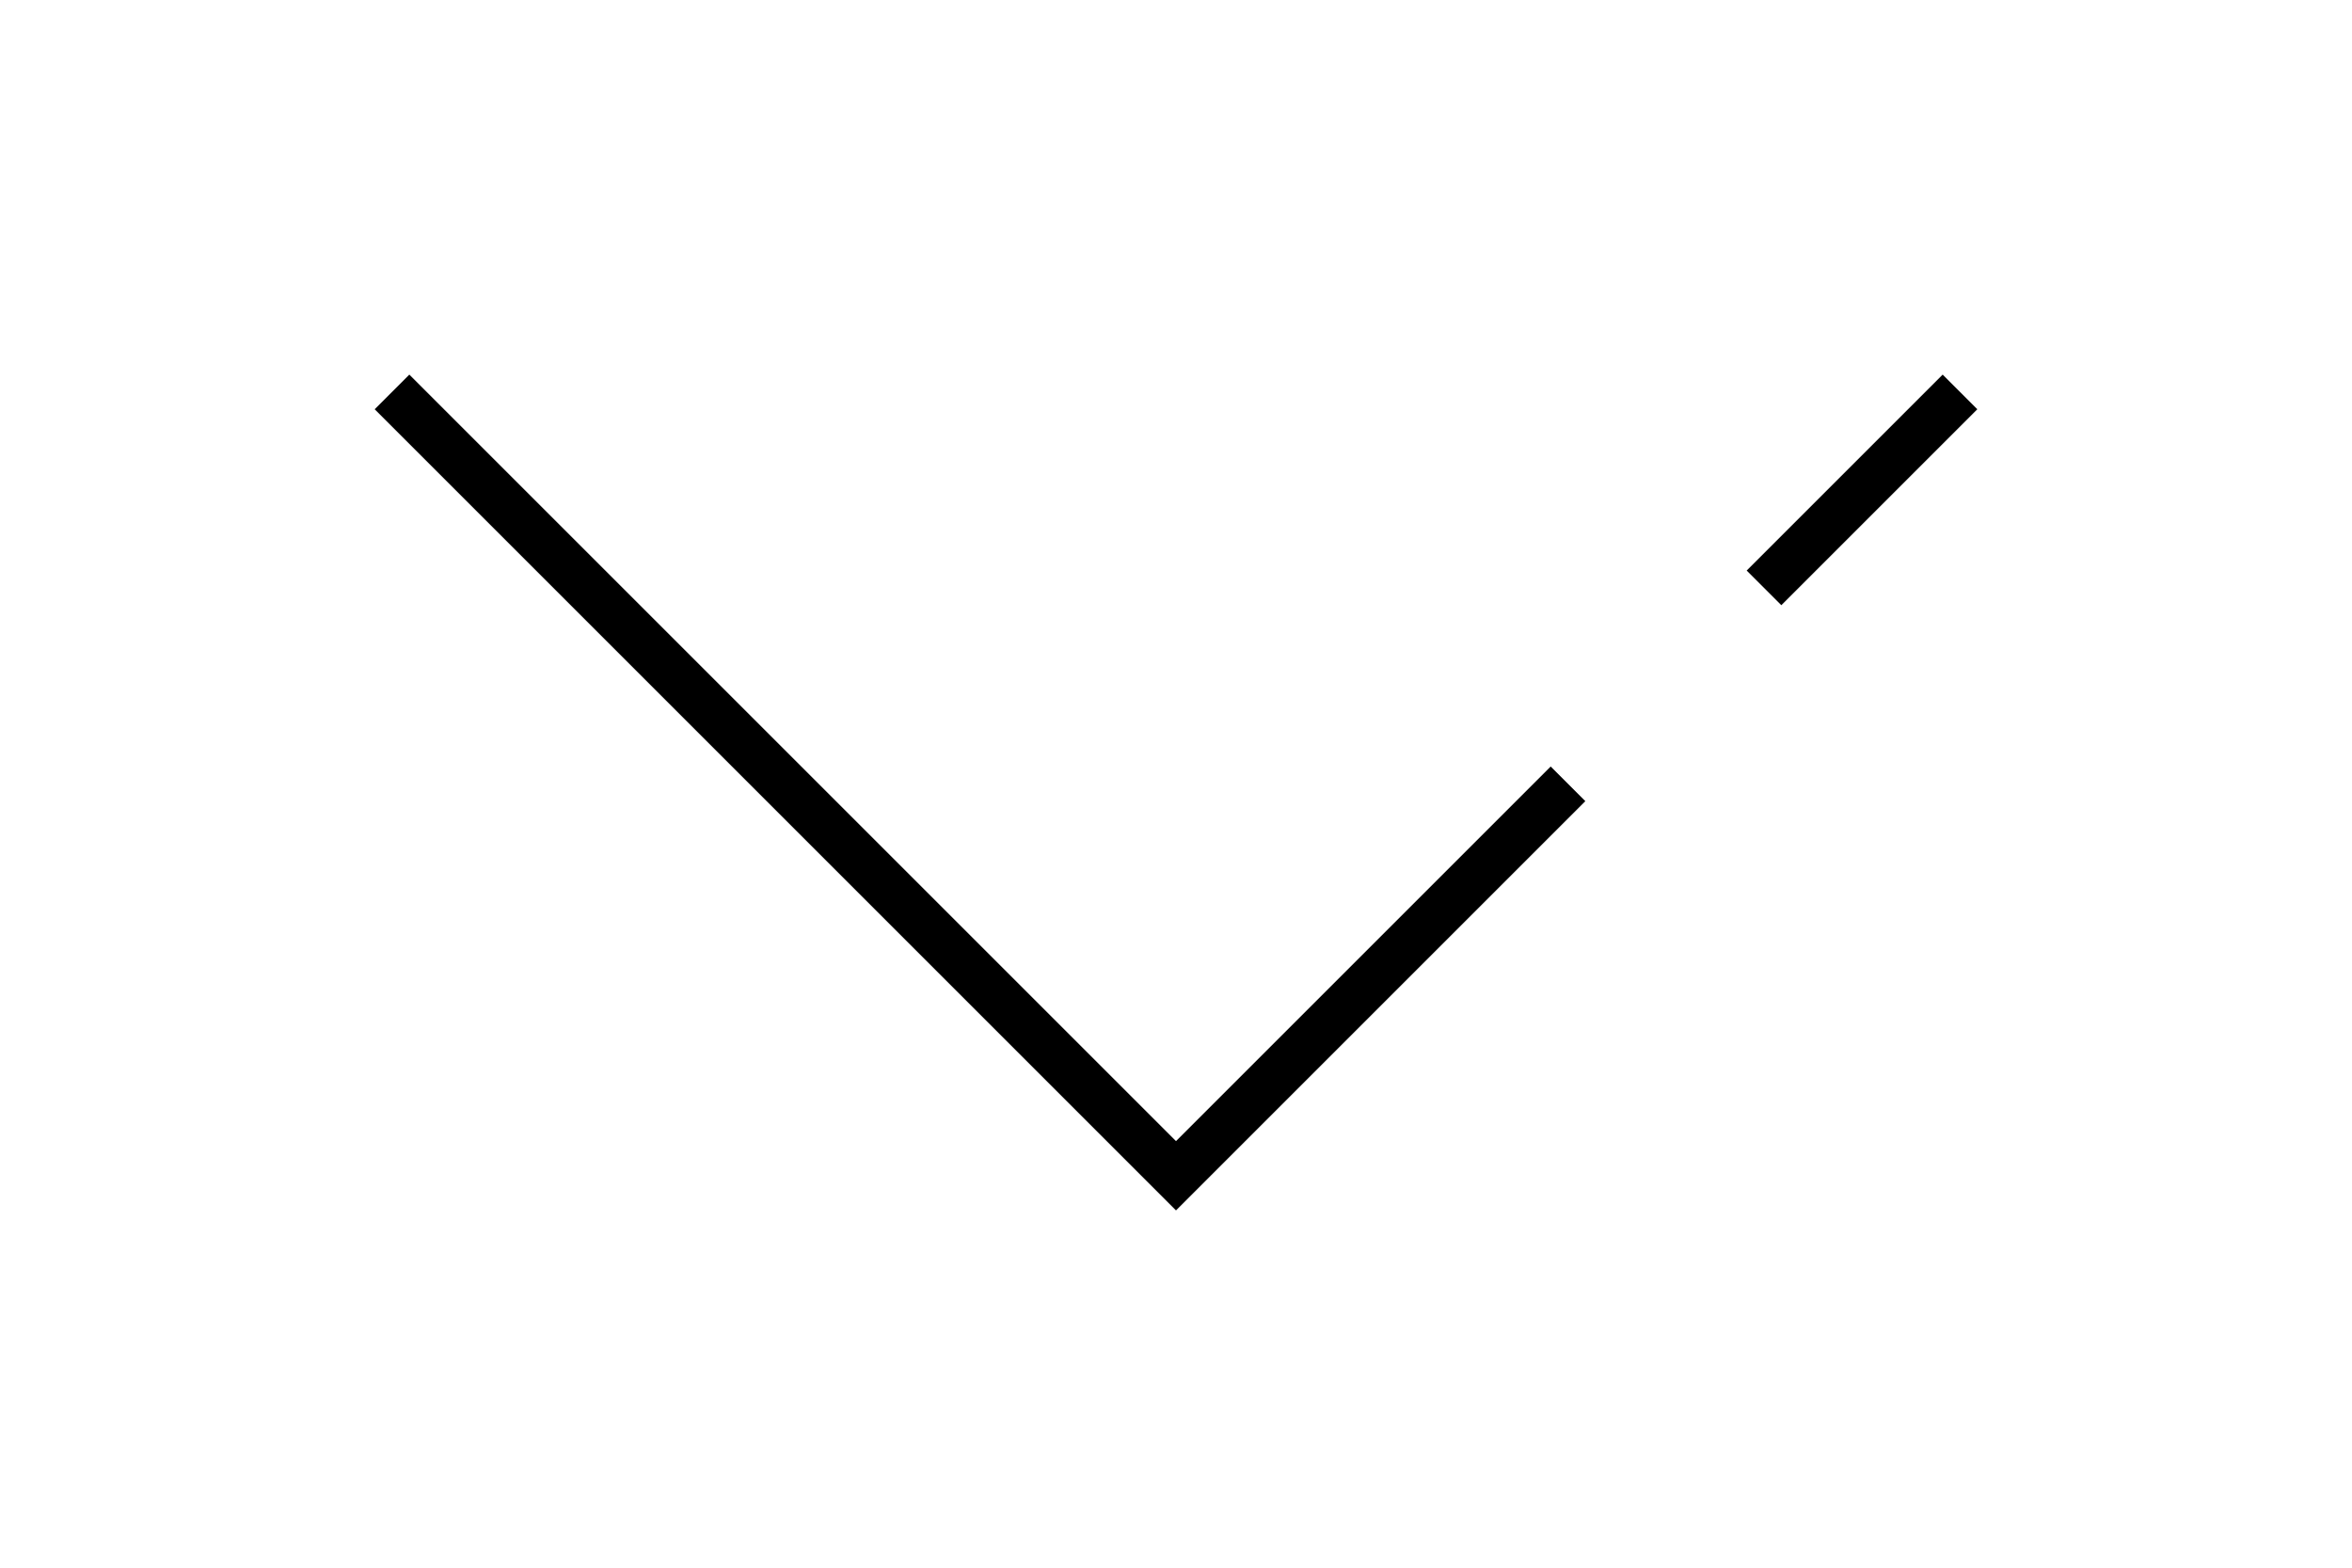
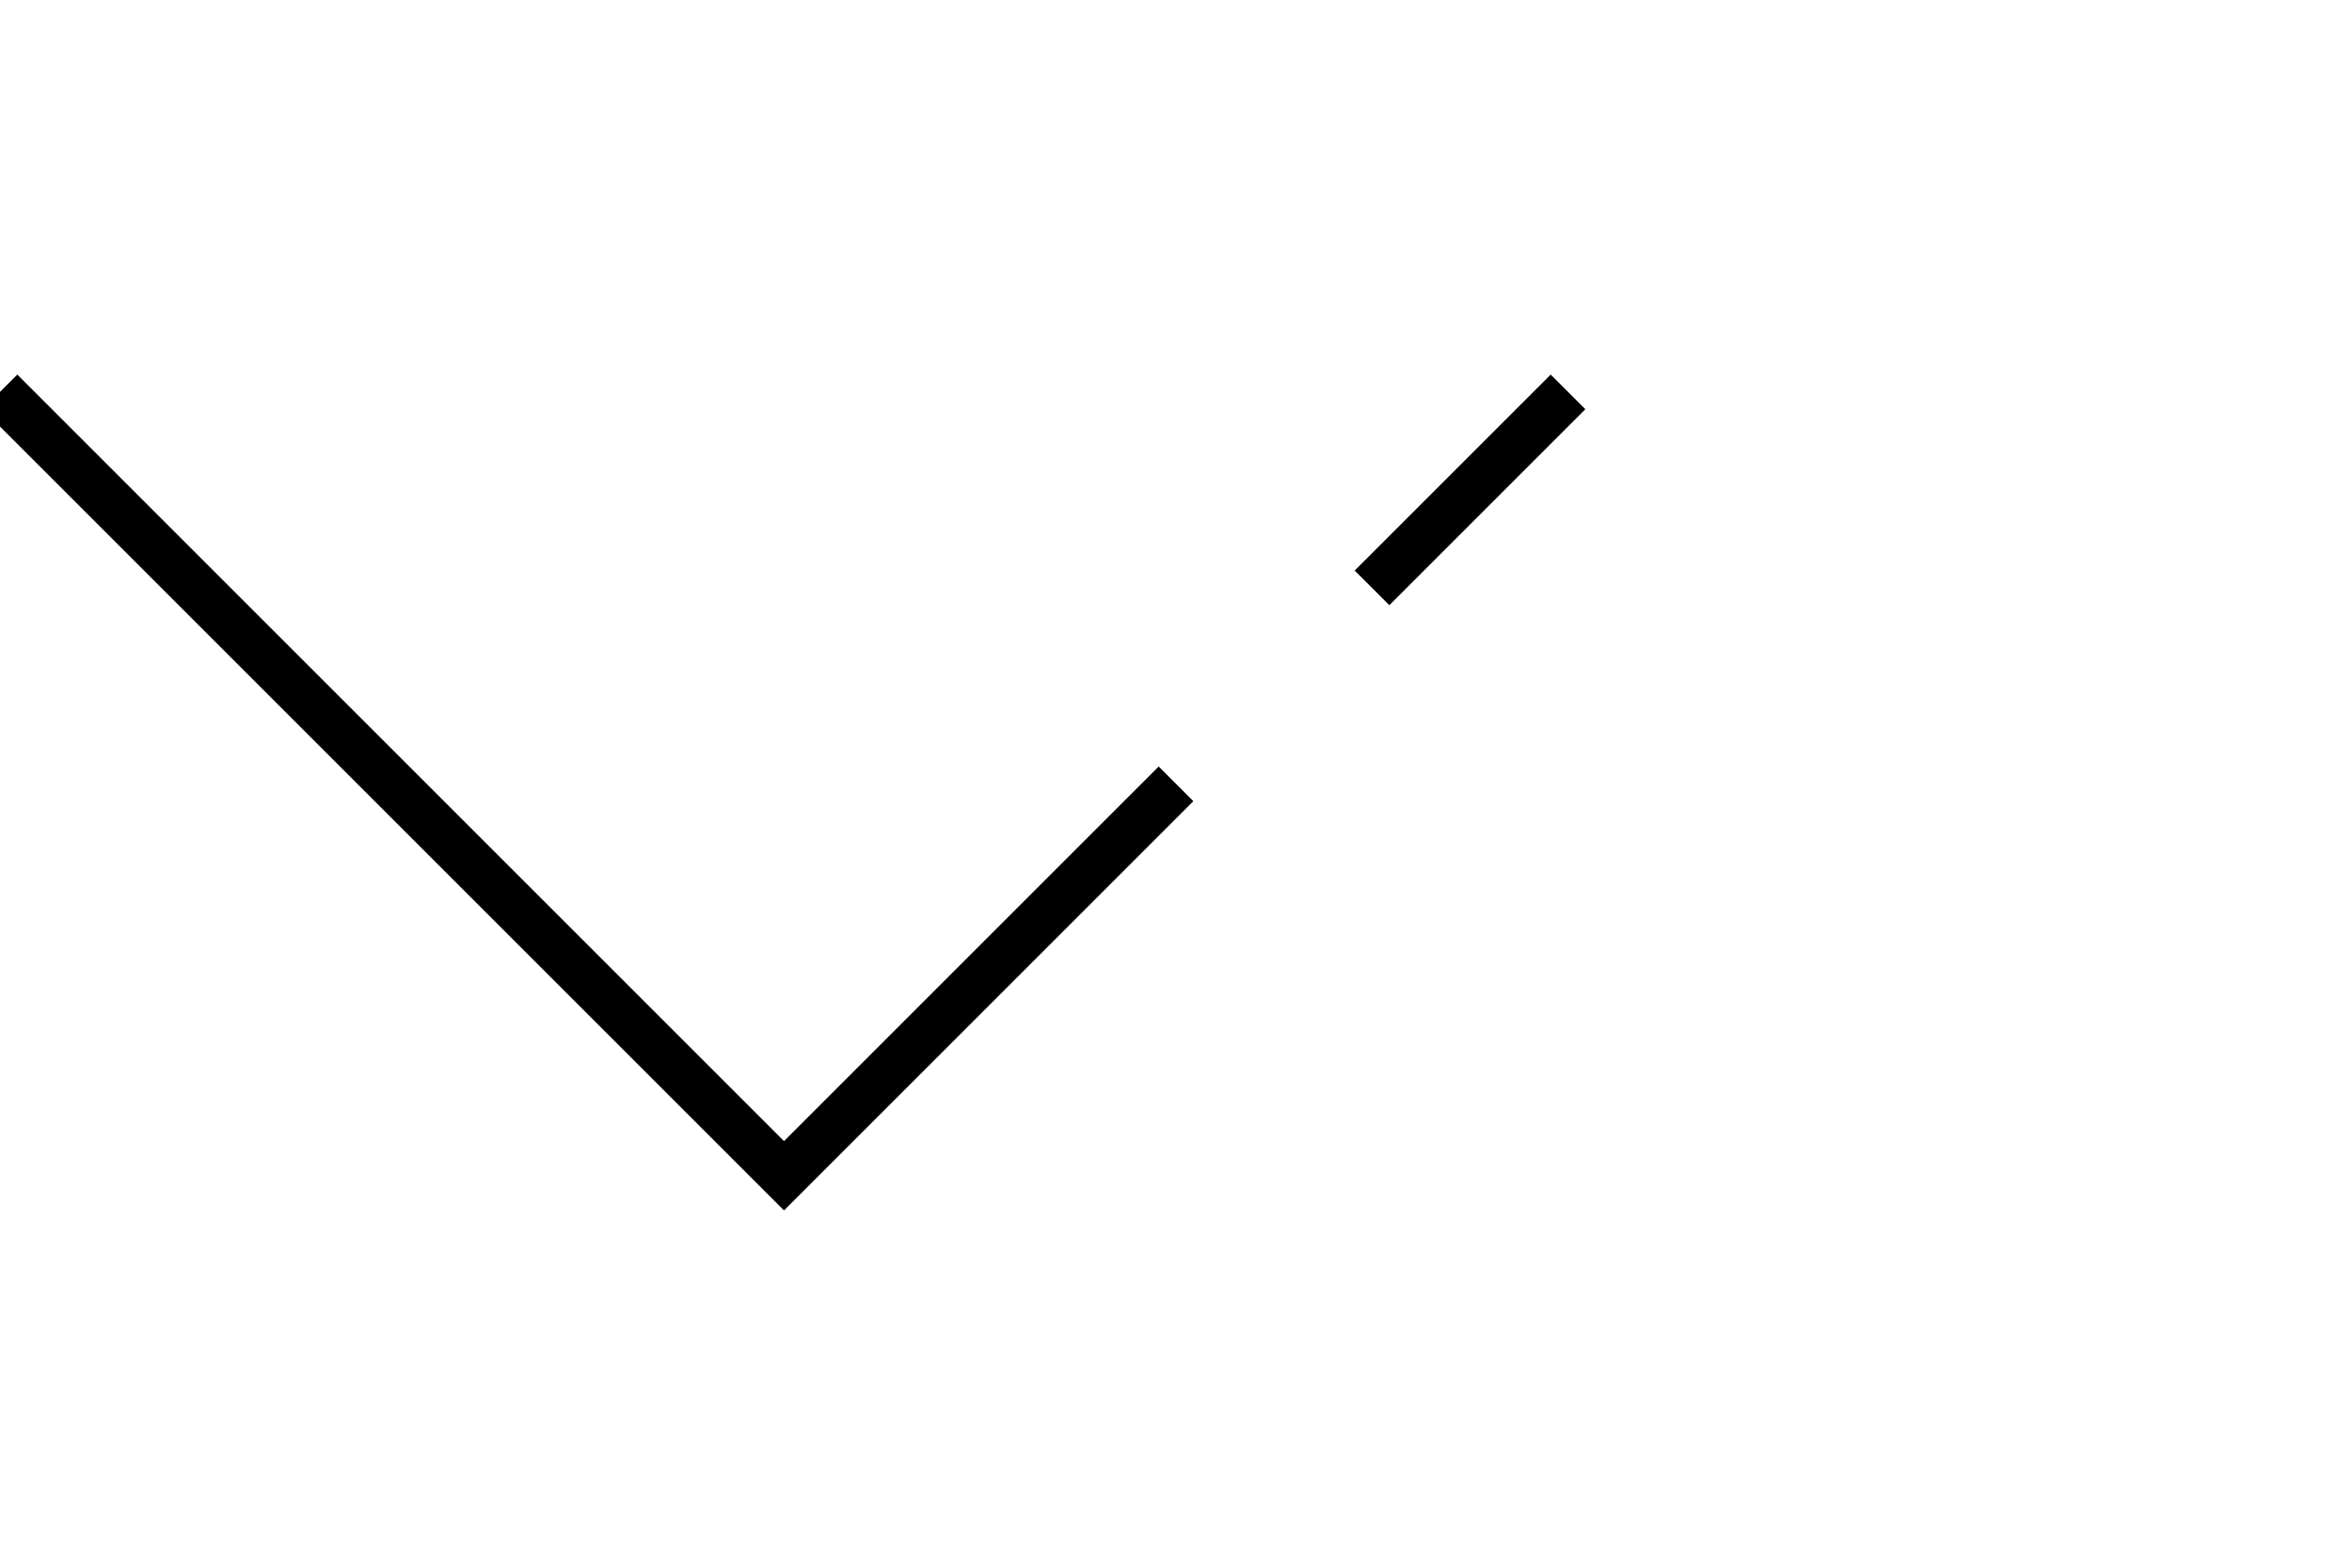
<svg xmlns="http://www.w3.org/2000/svg" version="1.1" id="Layer_1" x="0px" y="0px" width="432px" height="288px" viewBox="0 0 432 288" style="enable-background:new 0 0 432 288;" xml:space="preserve">
  <style type="text/css">

	.st0{fill:none;stroke:#000000;stroke-width:9;stroke-miterlimit:10;}
	.st1{stroke:#000000;stroke-width:9;stroke-miterlimit:10;}

</style>
-   <polyline class="st0" points="72,72 216,216 288,144 " />
-   <line class="st1" x1="324" y1="108" x2="360" y2="72" />
+   <polyline class="st0" points="0,72 144,216 216,144 " />
+   <line class="st1" x1="252" y1="108" x2="288" y2="72" />
</svg>
